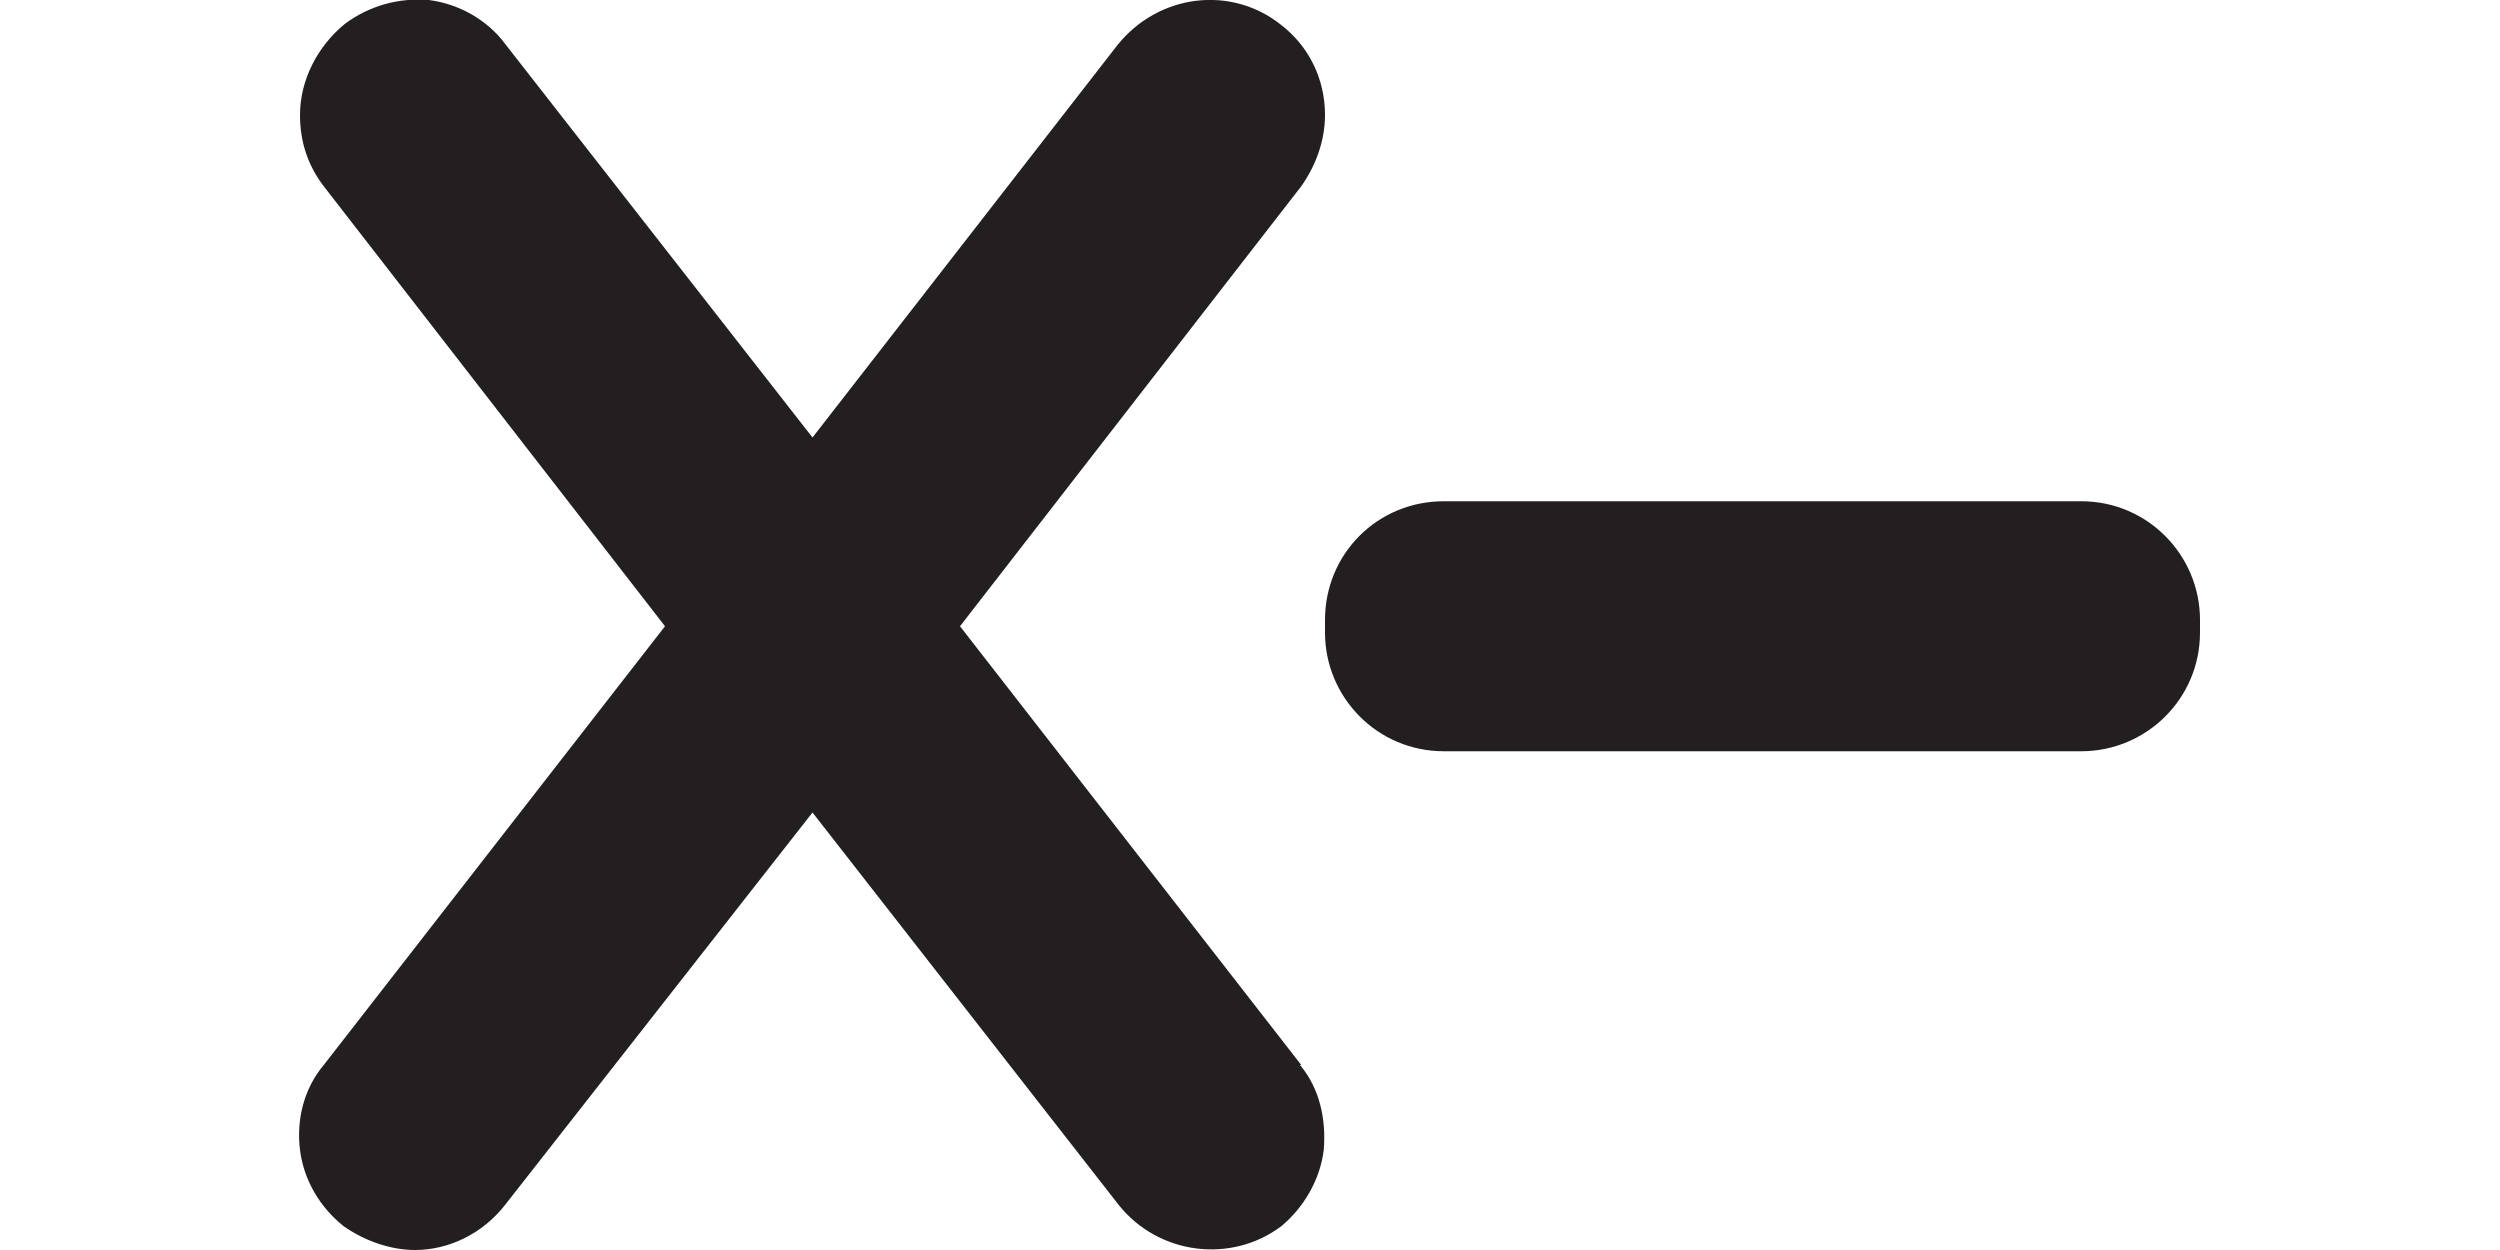
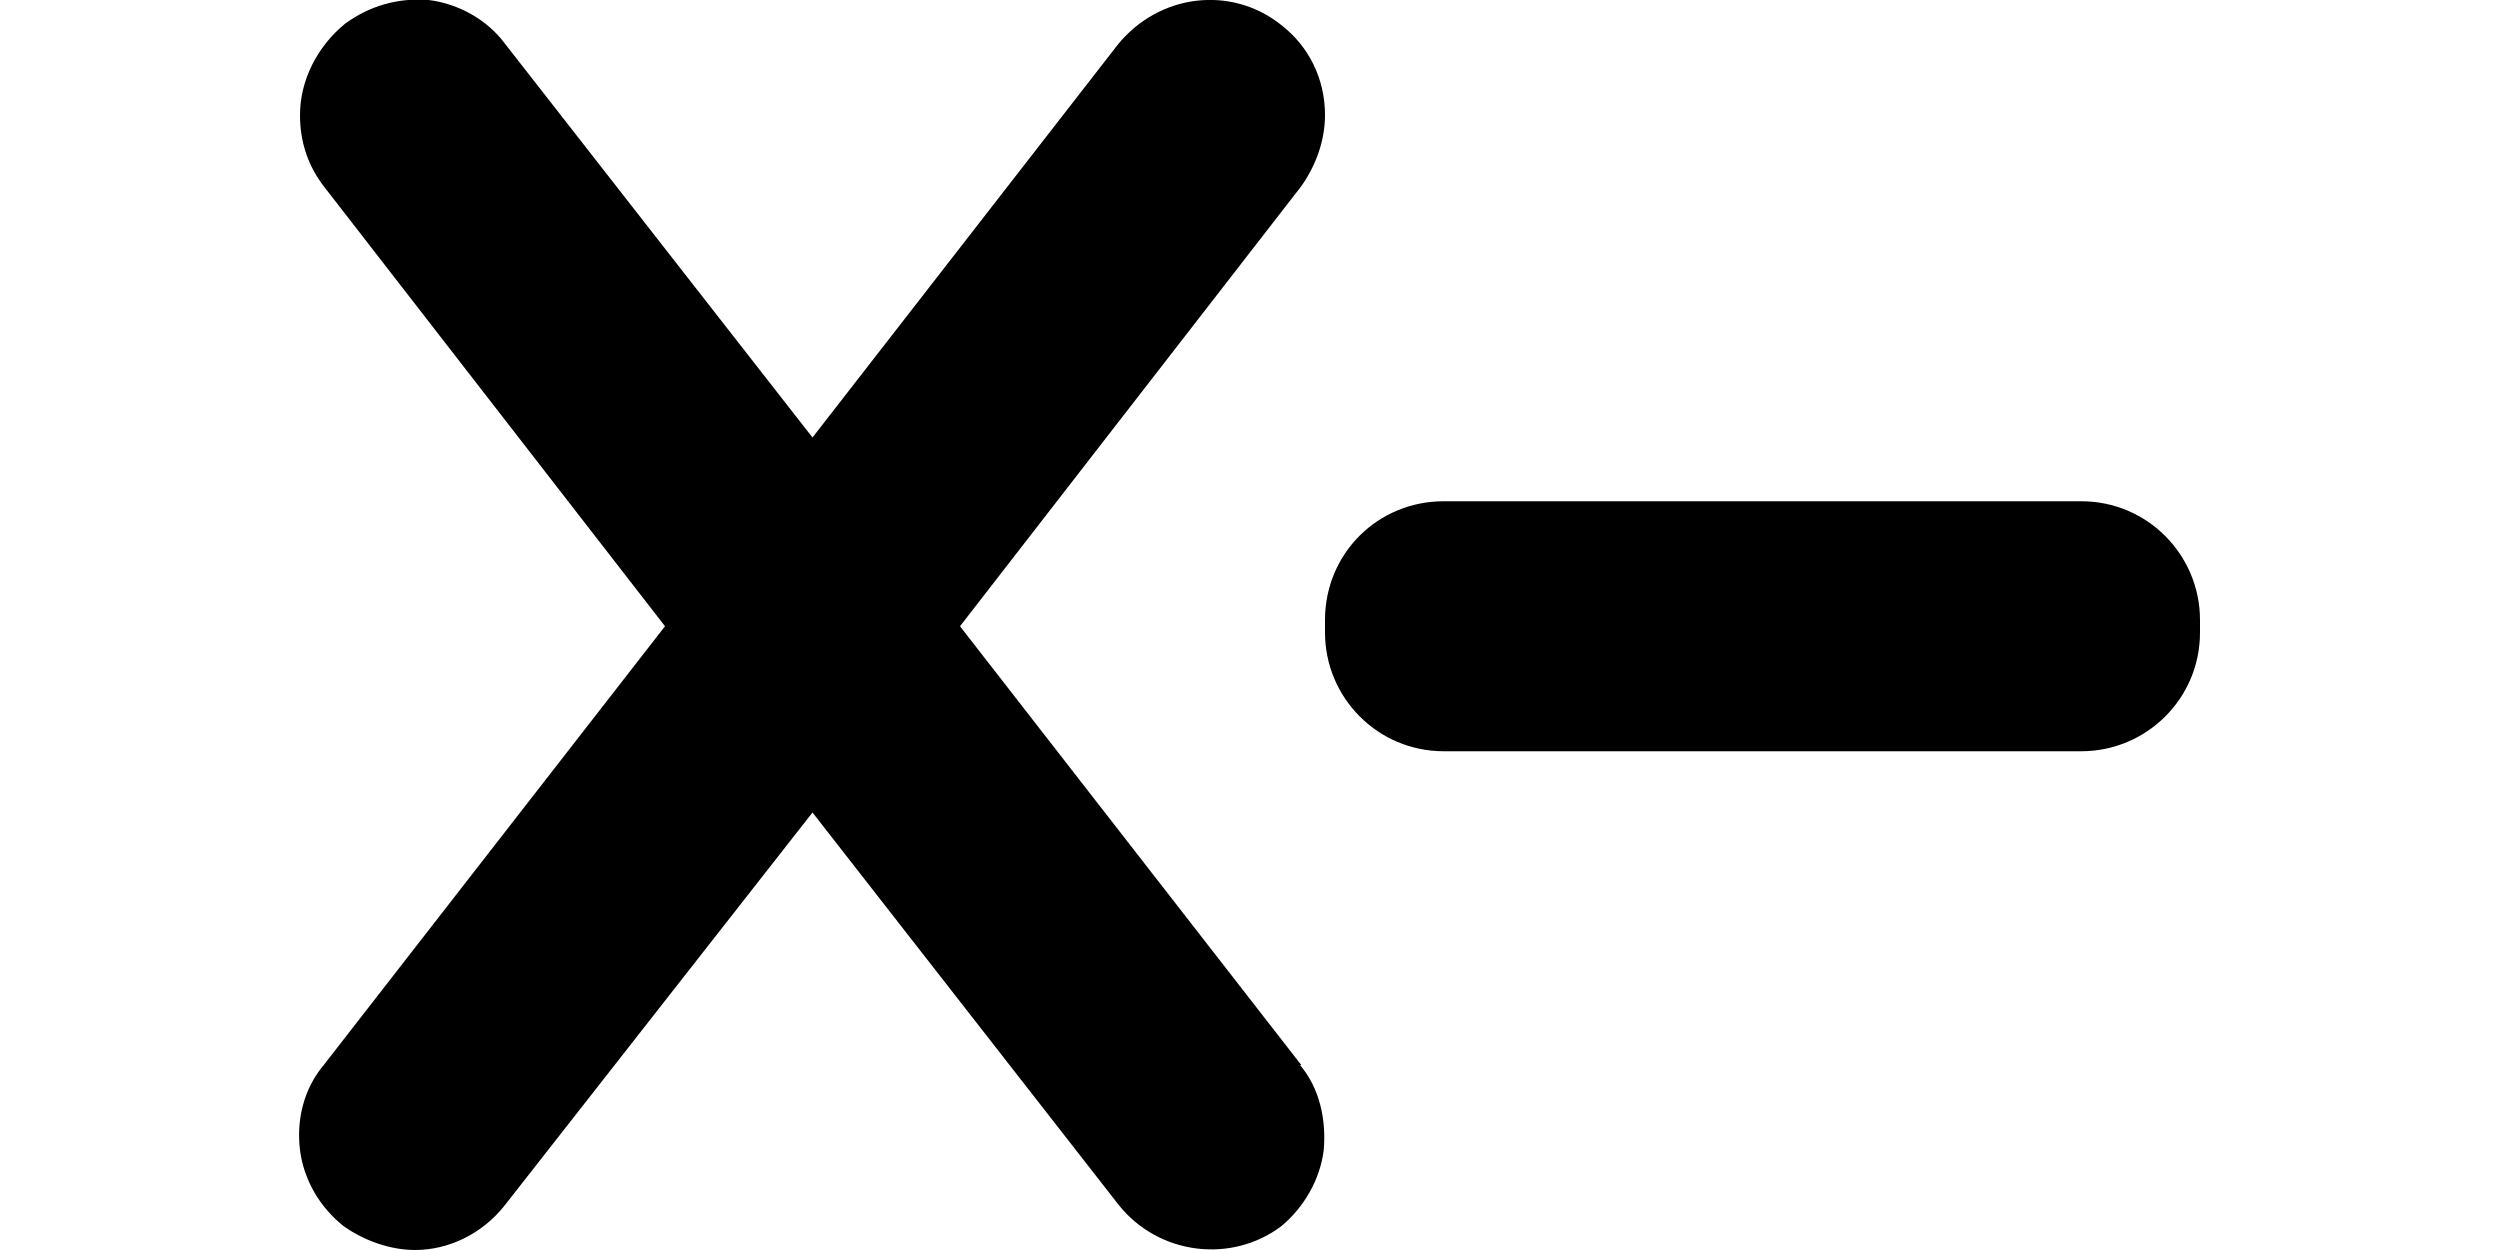
<svg xmlns="http://www.w3.org/2000/svg" version="1.1" id="Layer_2_00000090260375118284569610000018058769062800585405_" x="0px" y="0px" viewBox="0 0 200 100" style="enable-background:new 0 0 200 100;" xml:space="preserve">
  <style type="text/css">
- 	.st0{fill:#231F20;}
+ 	.st0{fill:#000000;}
</style>
  <g id="Layer_1-2">
    <g>
      <path class="st0" d="M115.5,40.1h51c5.3,0,9.5,4.3,9.5,9.5v1c0,5.3-4.3,9.5-9.5,9.5h-51c-5.3,0-9.5-4.3-9.5-9.5v-1    C106,44.3,110.2,40.1,115.5,40.1z" />
      <path class="st0" d="M104,85.2c1.6,1.9,2.1,4.4,1.9,6.8c-0.3,2.4-1.6,4.6-3.4,6.1c-4,3-9.8,2.3-13-1.7L65,65L40.4,96.4    c-1.8,2.3-4.5,3.6-7.2,3.6c-1.9,0-4-0.7-5.7-1.9c-1.9-1.5-3.2-3.7-3.5-6.1c-0.3-2.4,0.3-4.9,1.9-6.8l27.3-35.1L25.9,14.9    c-1.3-1.7-1.9-3.6-1.9-5.7c0-2.8,1.4-5.5,3.6-7.3c1.9-1.4,4.2-2.1,6.7-1.9c2.4,0.3,4.7,1.6,6.1,3.5L65,35L89.4,3.6    c3.3-4.1,9.1-4.8,13.1-1.6c2.2,1.7,3.5,4.3,3.5,7.2c0,2-0.7,4-1.9,5.7L76.8,50.1l27.3,35.1H104z" />
    </g>
  </g>
</svg>
